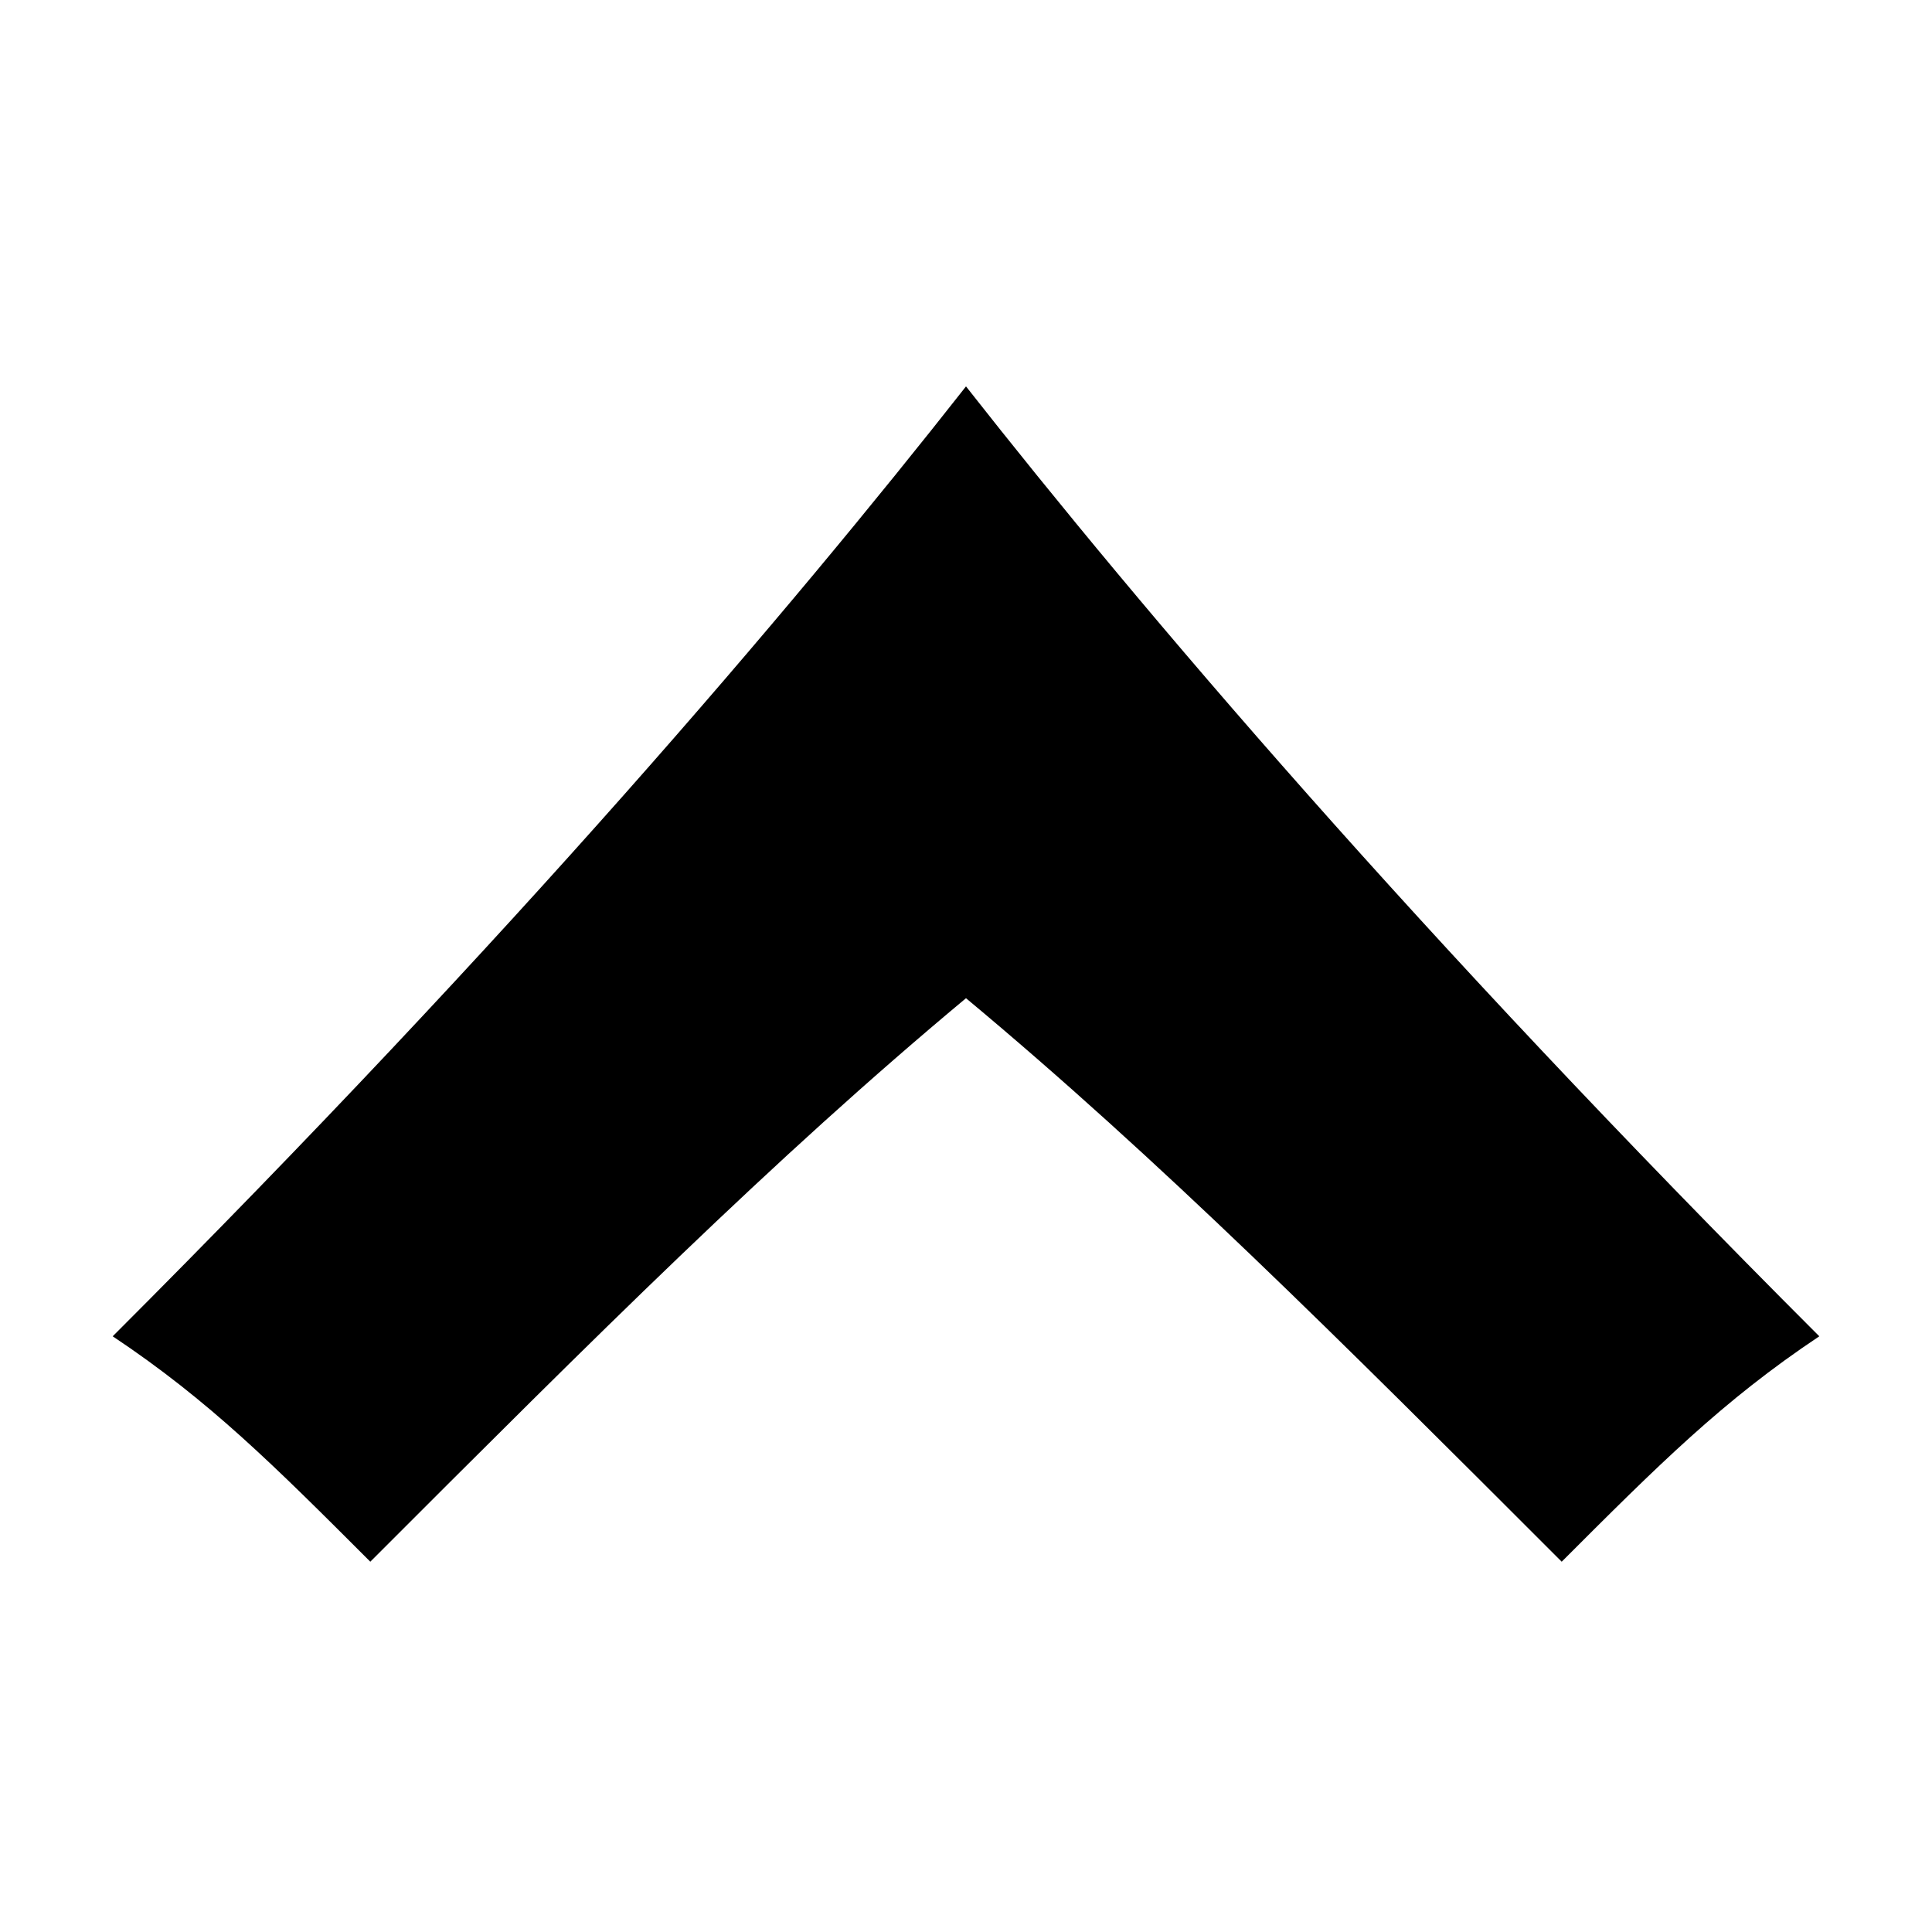
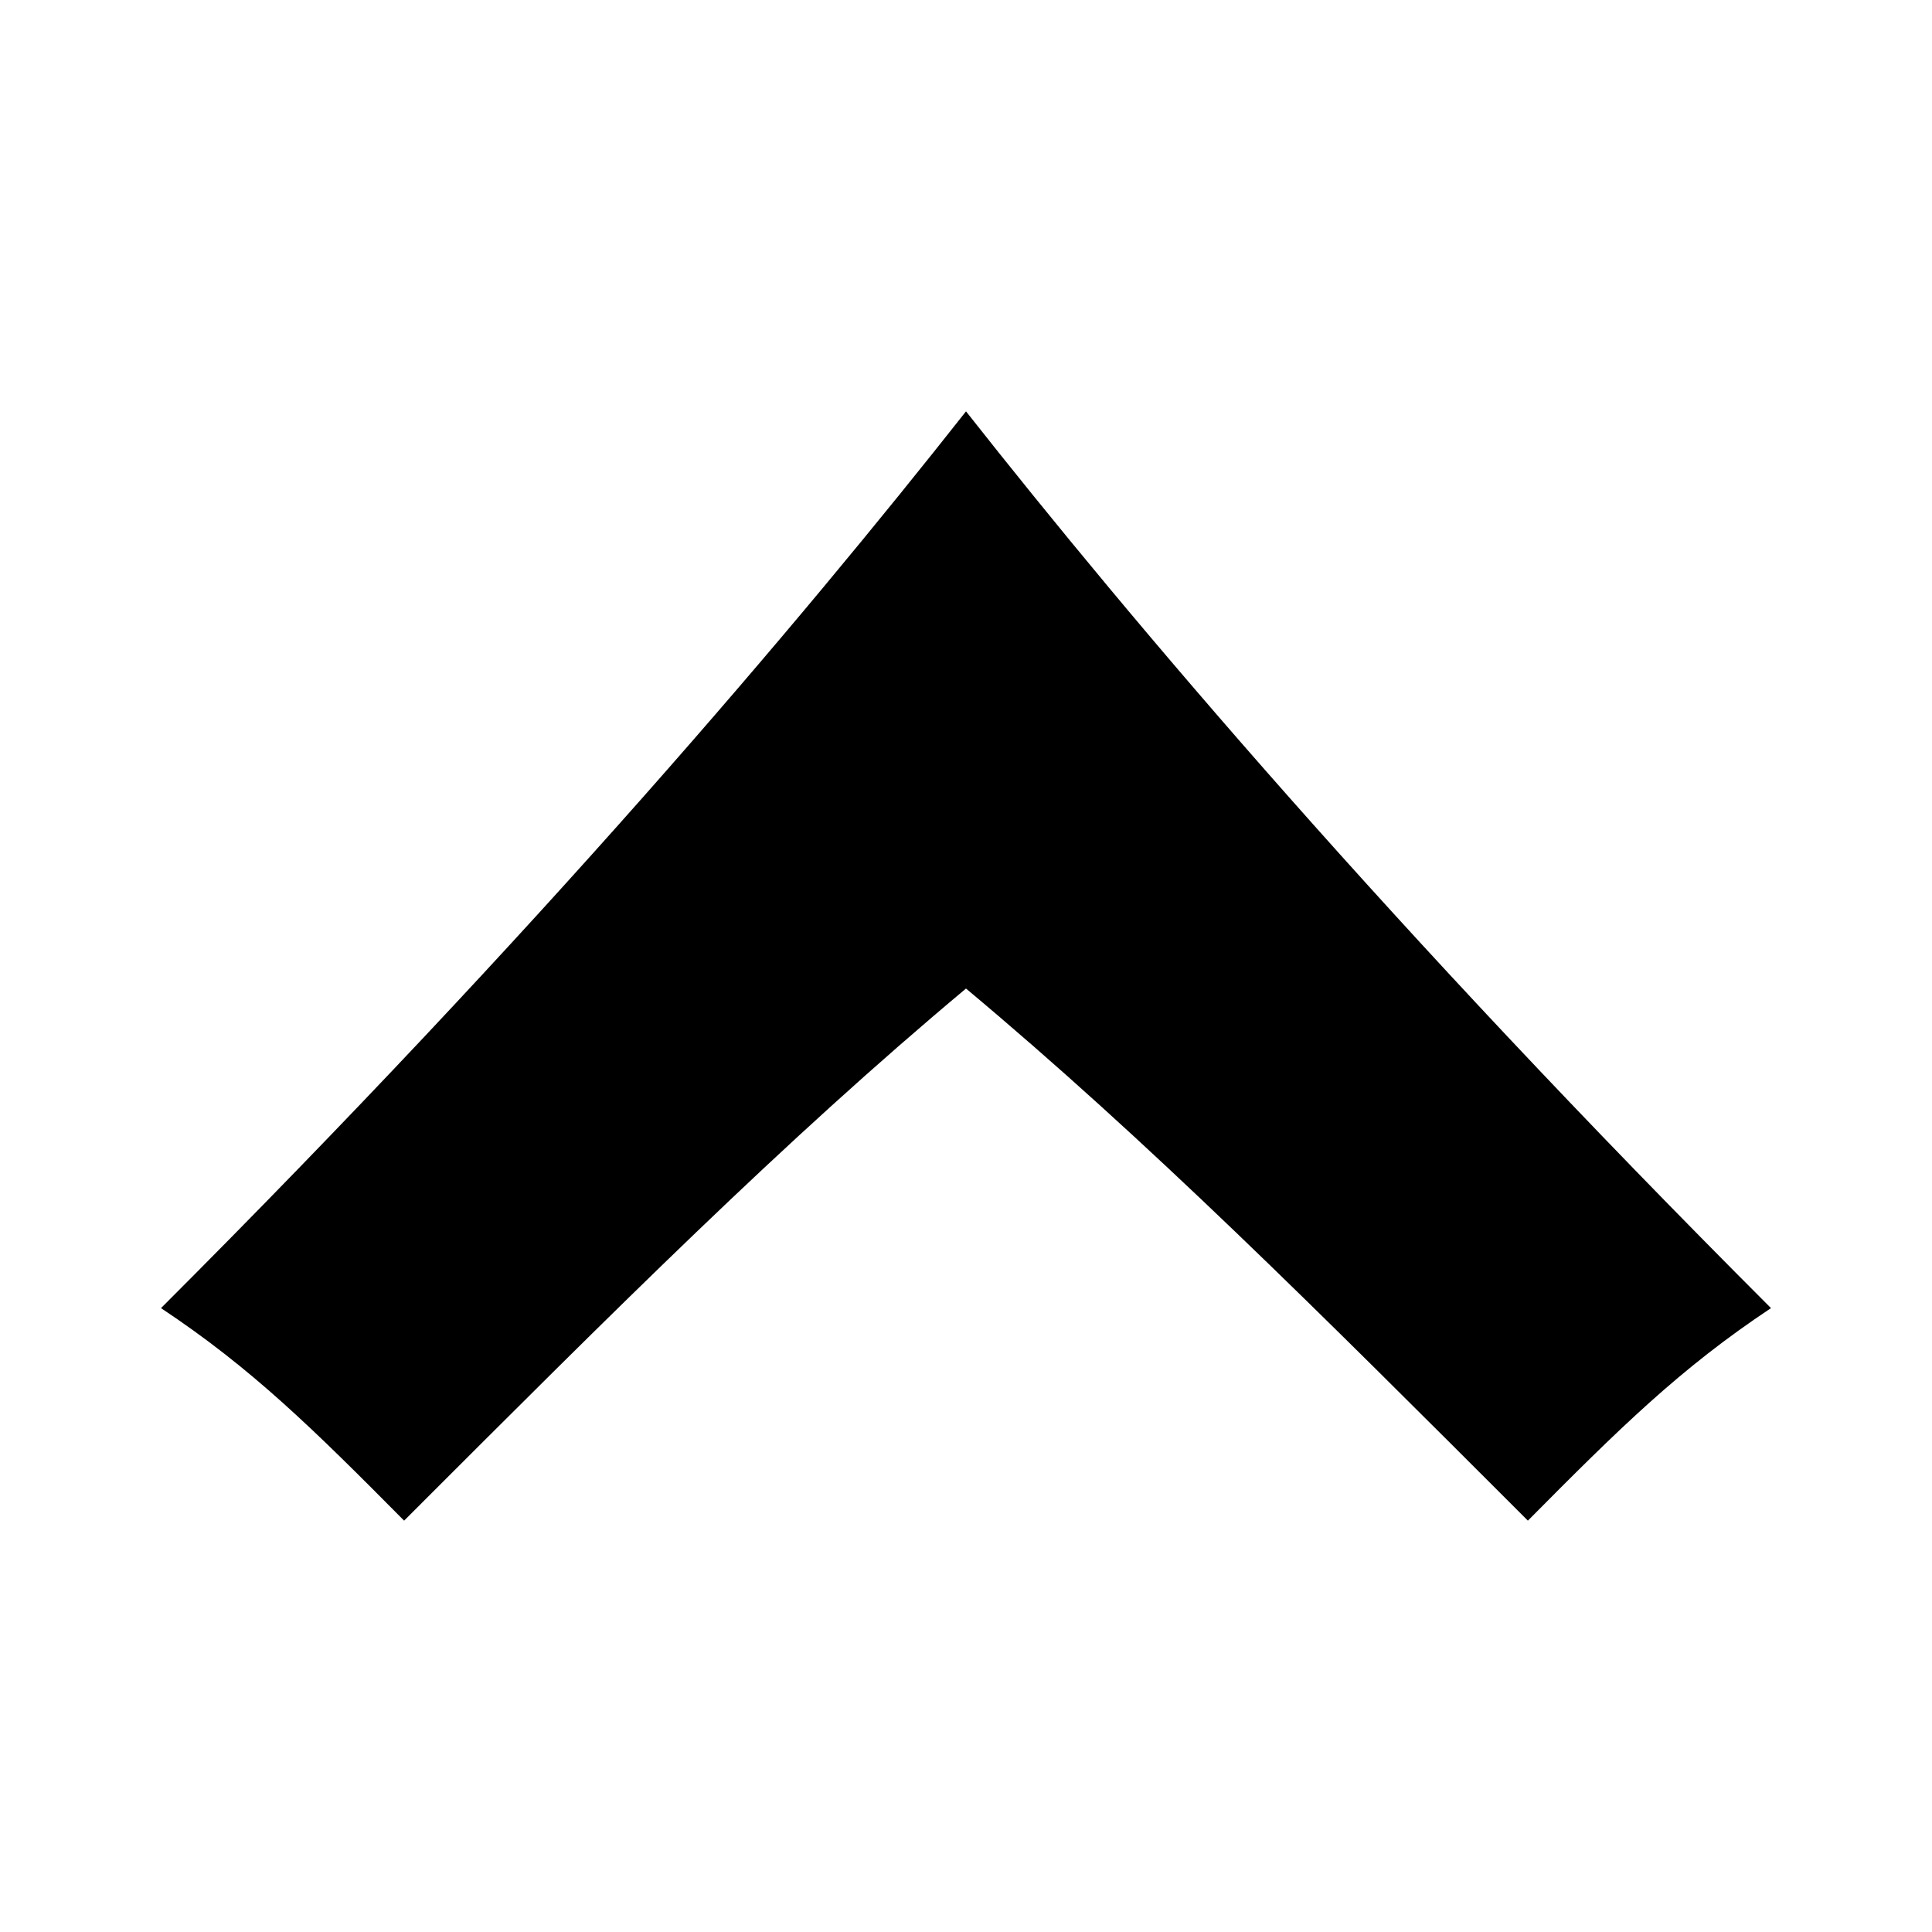
<svg xmlns="http://www.w3.org/2000/svg" viewBox="0 0 24 24" width="24" height="24">
-   <path fill="currentColor" d="M12 2.8C9.8 5.6 6.4 9.6 1.4 14.6C2.6 15.4 3.4 16.2 4.6 17.4C7.4 14.6 9.6 12.4 12 10.4C14.4 12.4 16.6 14.6 19.4 17.4C20.6 16.2 21.4 15.4 22.6 14.6C17.6 9.6 14.2 5.6 12 2.8Z" transform="translate(0 2)" />
+   <path fill="currentColor" d="M12 5.11C9.92 7.75 6.72 11.53 2 16.25C3.13 17 3.89 17.75 5.02 18.89C7.66 16.25 9.74 14.17 12 12.28C14.26 14.17 16.34 16.25 18.98 18.89C20.11 17.75 20.87 17 22 16.25C17.28 11.53 14.08 7.75 12 5.11Z" />
</svg>
